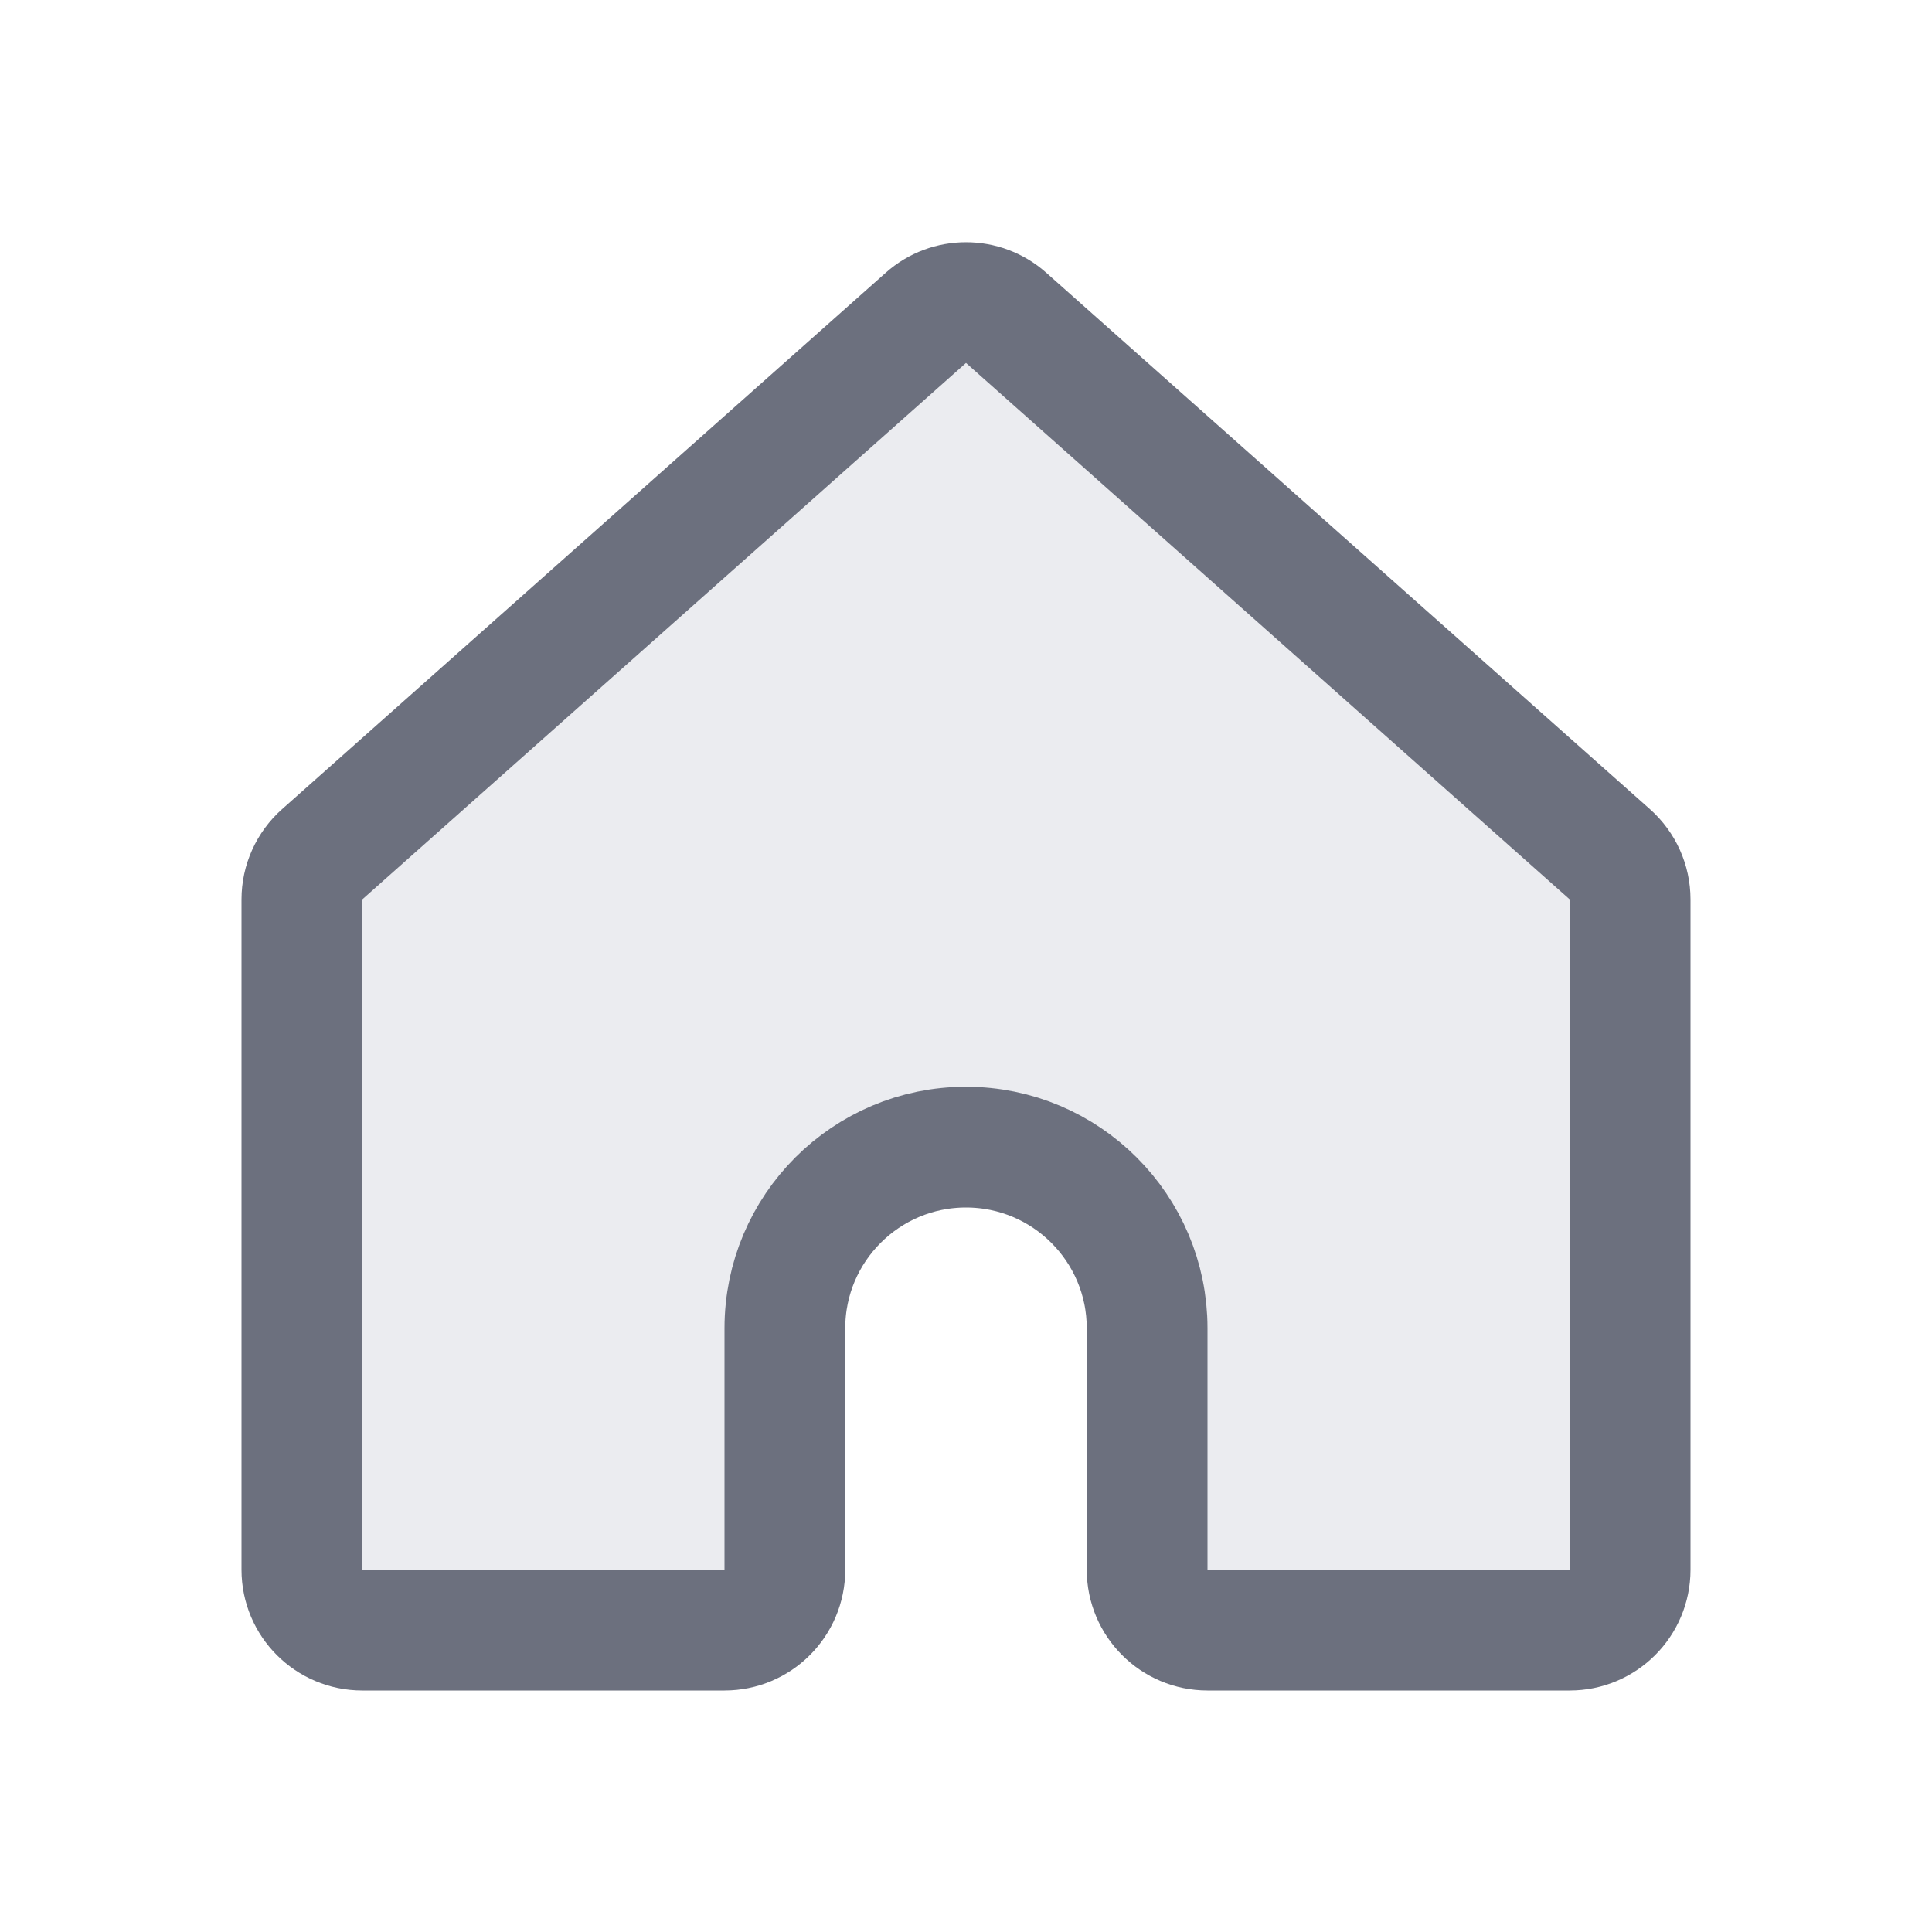
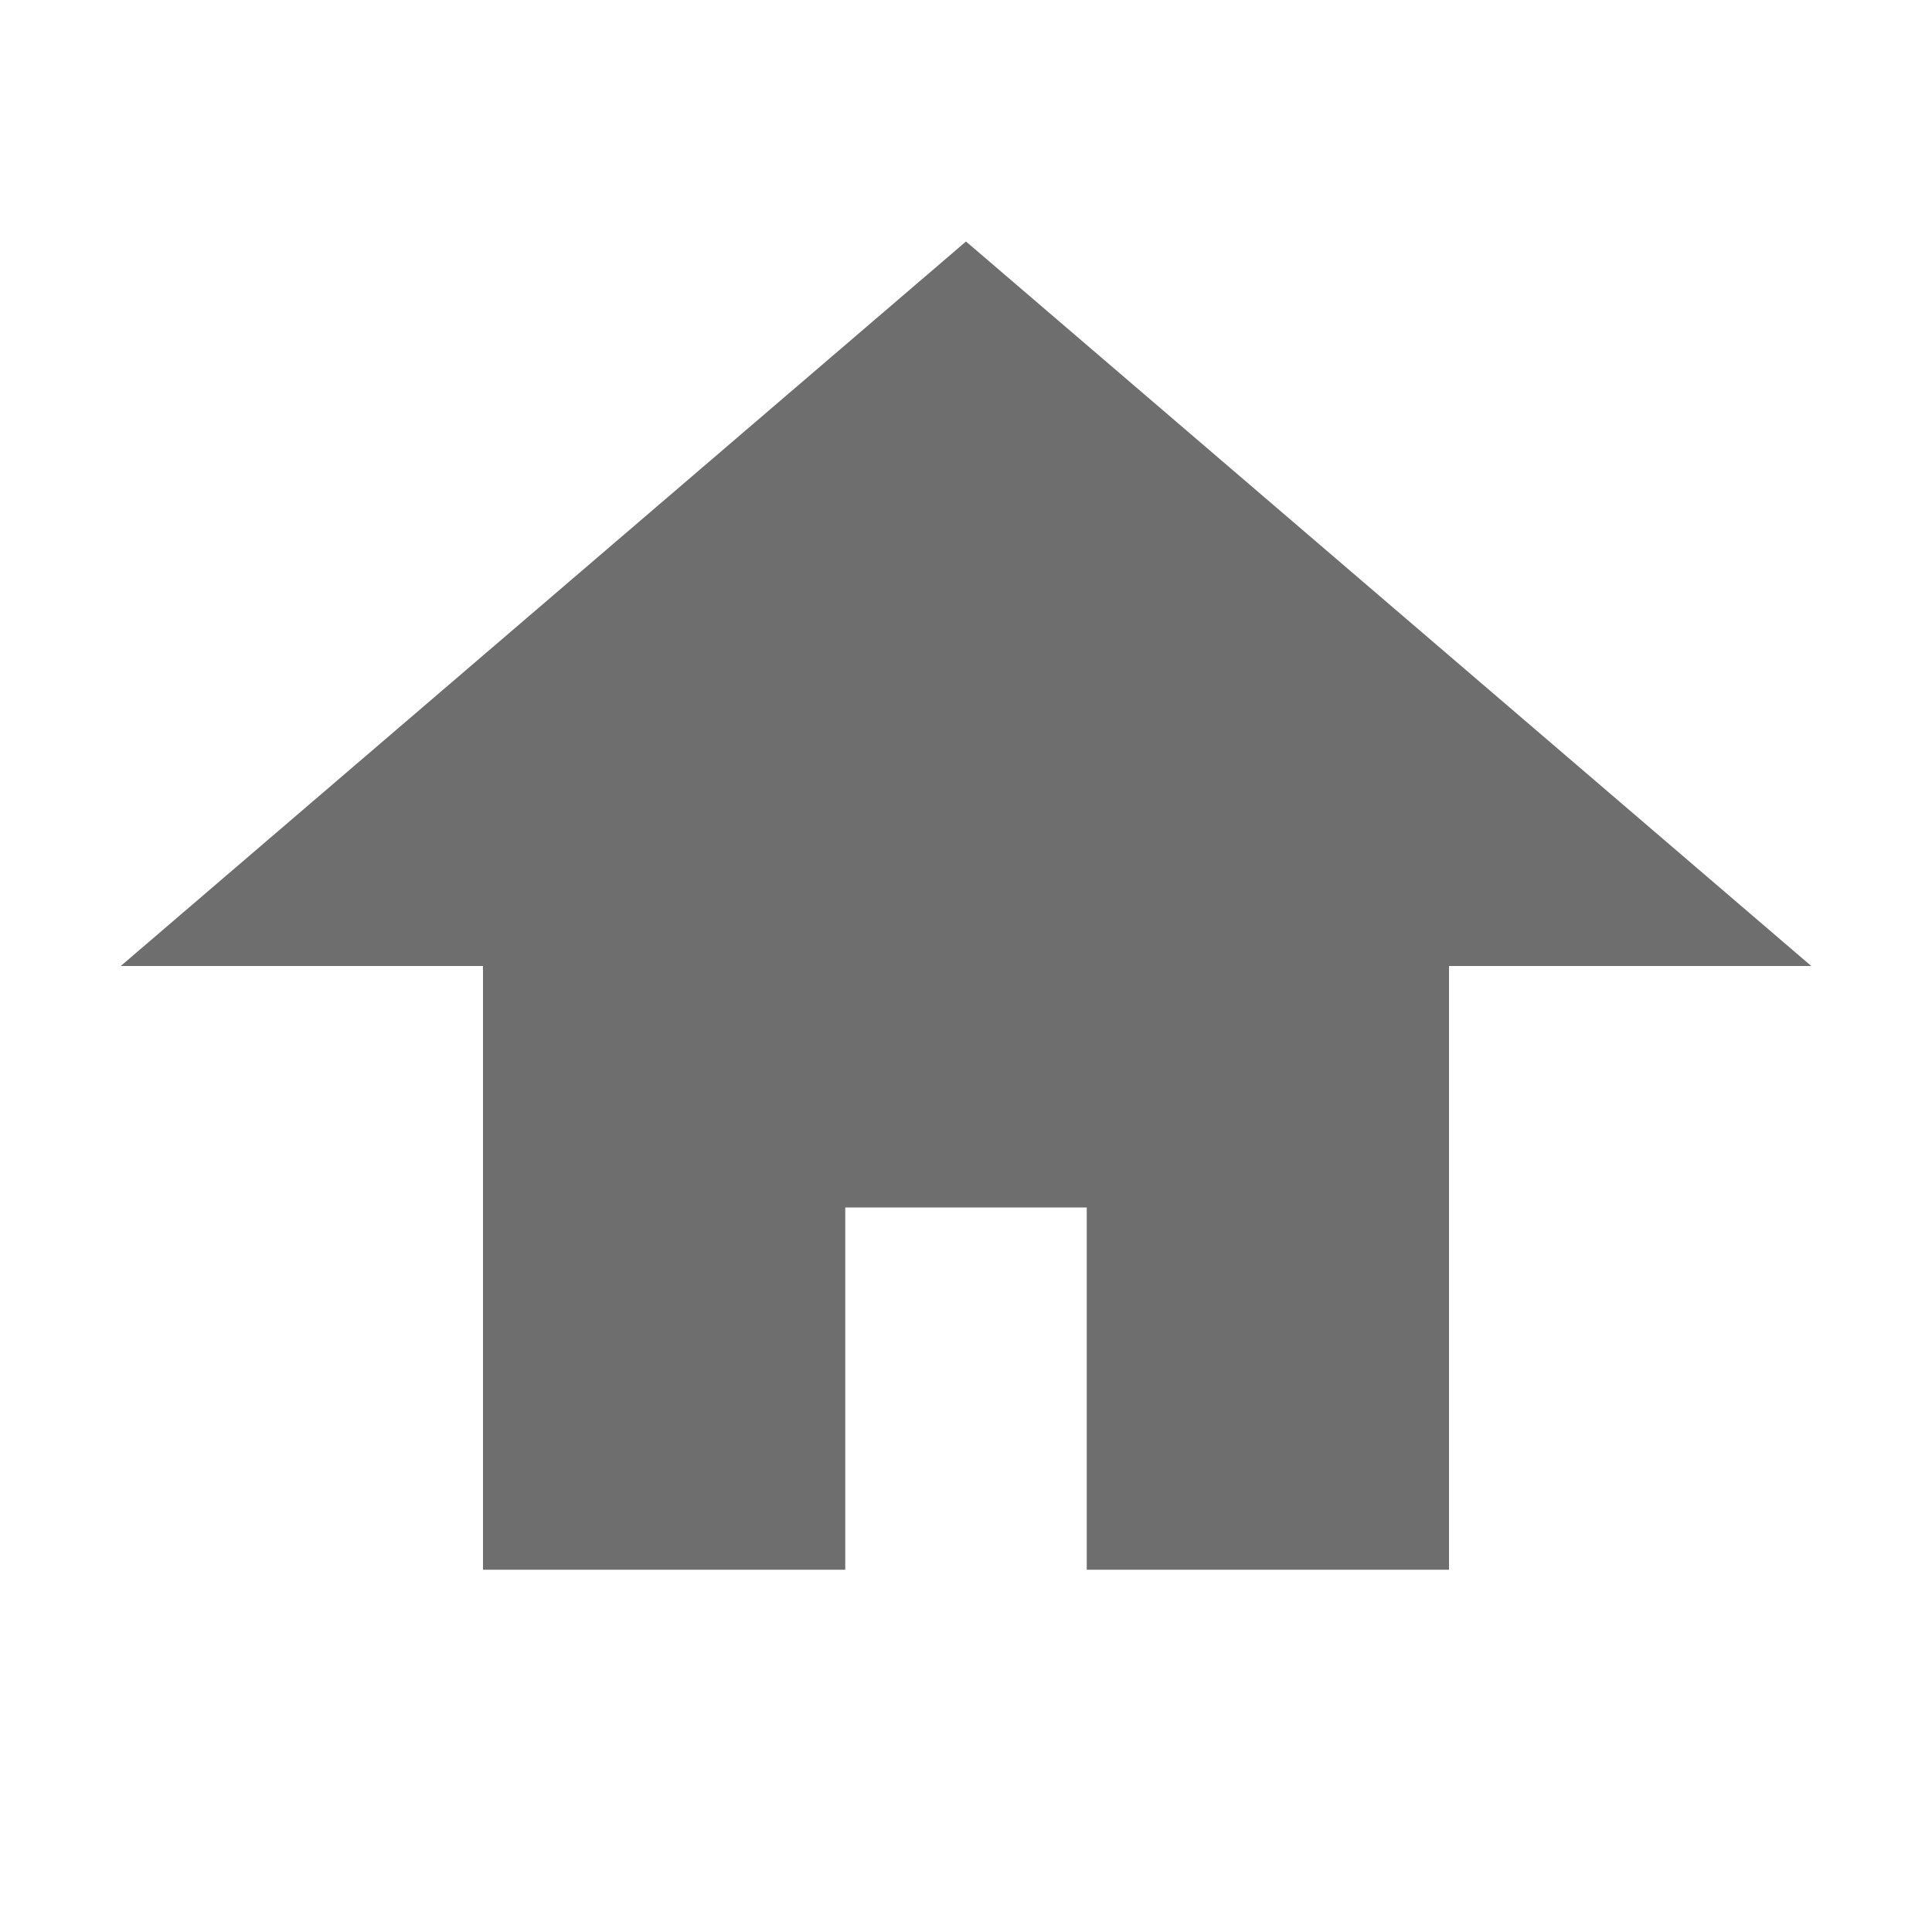
- <svg xmlns="http://www.w3.org/2000/svg" width="16" height="16" viewBox="0 0 16 16" fill="none">
-   <path d="M8.332 2.632L13.332 7.075C13.439 7.17 13.5 7.306 13.5 7.449V13C13.5 13.276 13.276 13.5 13 13.5H10C9.724 13.5 9.5 13.276 9.5 13V11C9.5 10.172 8.828 9.5 8 9.5C7.172 9.5 6.5 10.172 6.5 11V13C6.5 13.276 6.276 13.5 6 13.5H3C2.724 13.5 2.5 13.276 2.5 13V7.449C2.5 7.306 2.561 7.17 2.668 7.075L7.668 2.632C7.857 2.464 8.143 2.464 8.332 2.632Z" fill="#EBECF0" stroke="#6C707E" stroke-linecap="round" stroke-linejoin="round" />
+ <svg xmlns="http://www.w3.org/2000/svg" width="16" height="16" viewBox="0 0 16 16">
+   <g fill="none" fill-rule="evenodd">
+     <path fill="#6E6E6E" d="M9,13 L9,10 L7,10 L7,13 L4,13 L4,7 L12,7 L12,13 L9,13 Z" />
+     <polygon fill="#6E6E6E" points="8 2 15 8 1 8" />
+   </g>
</svg>
